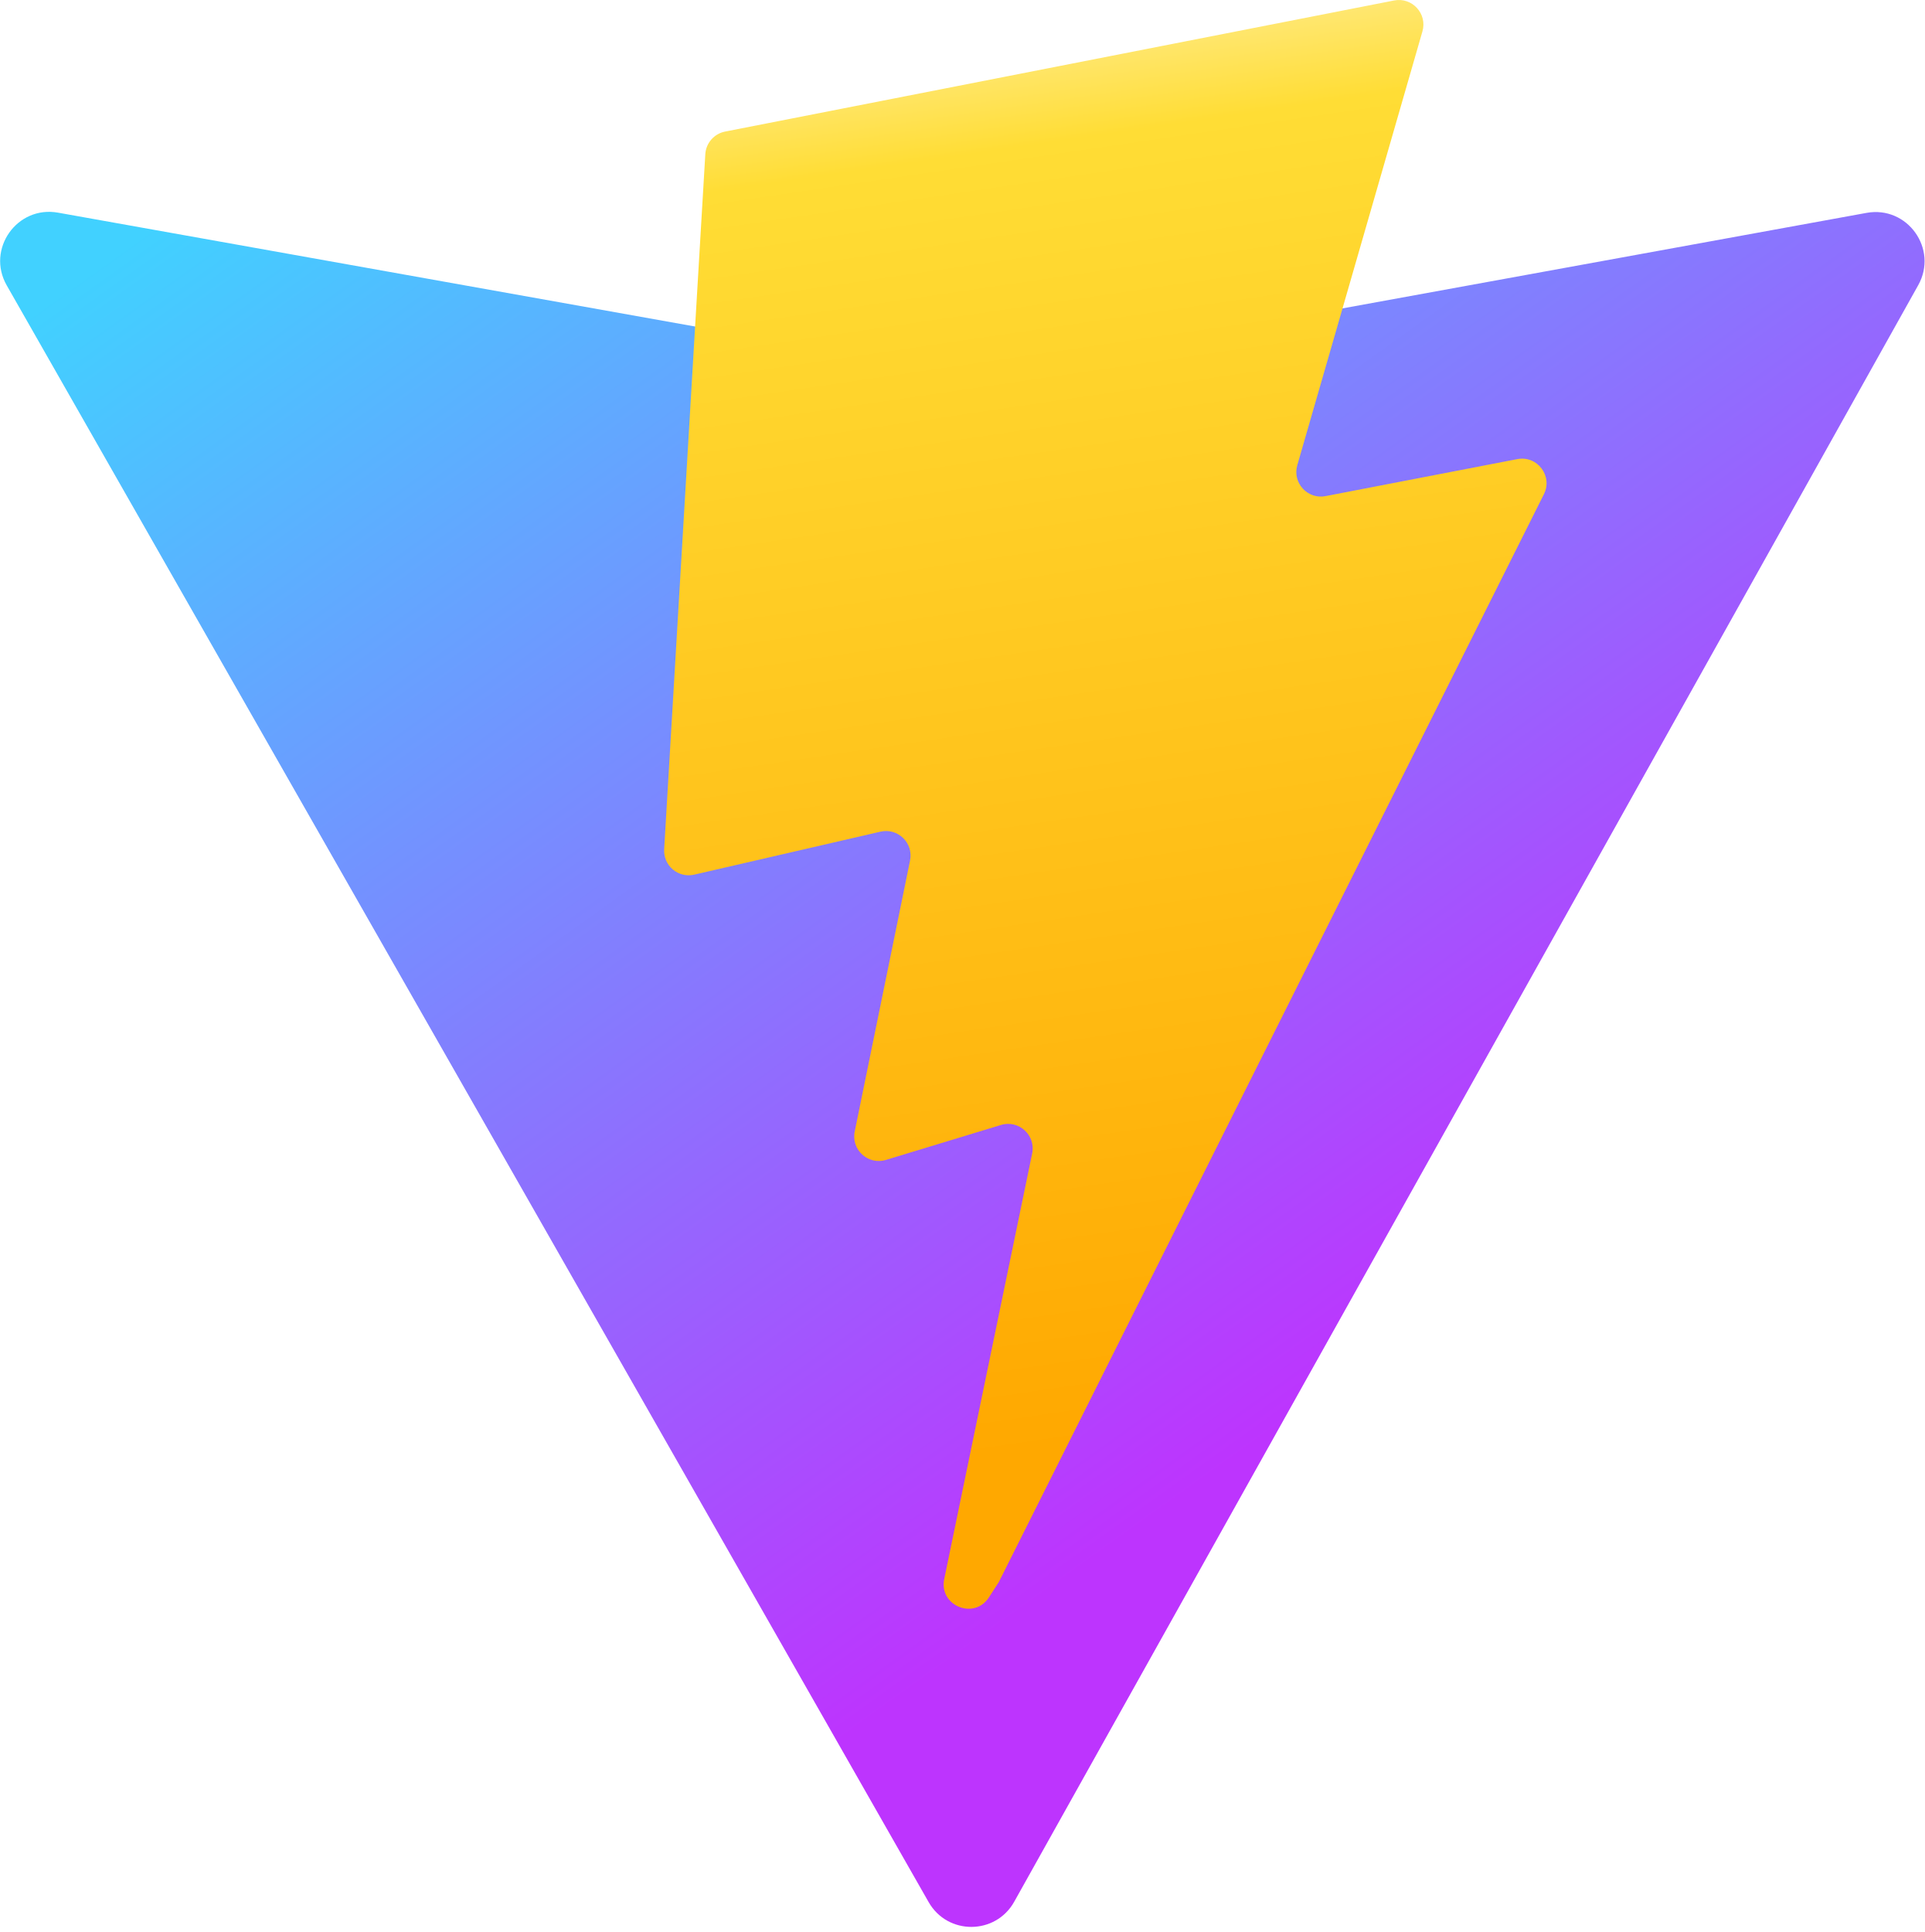
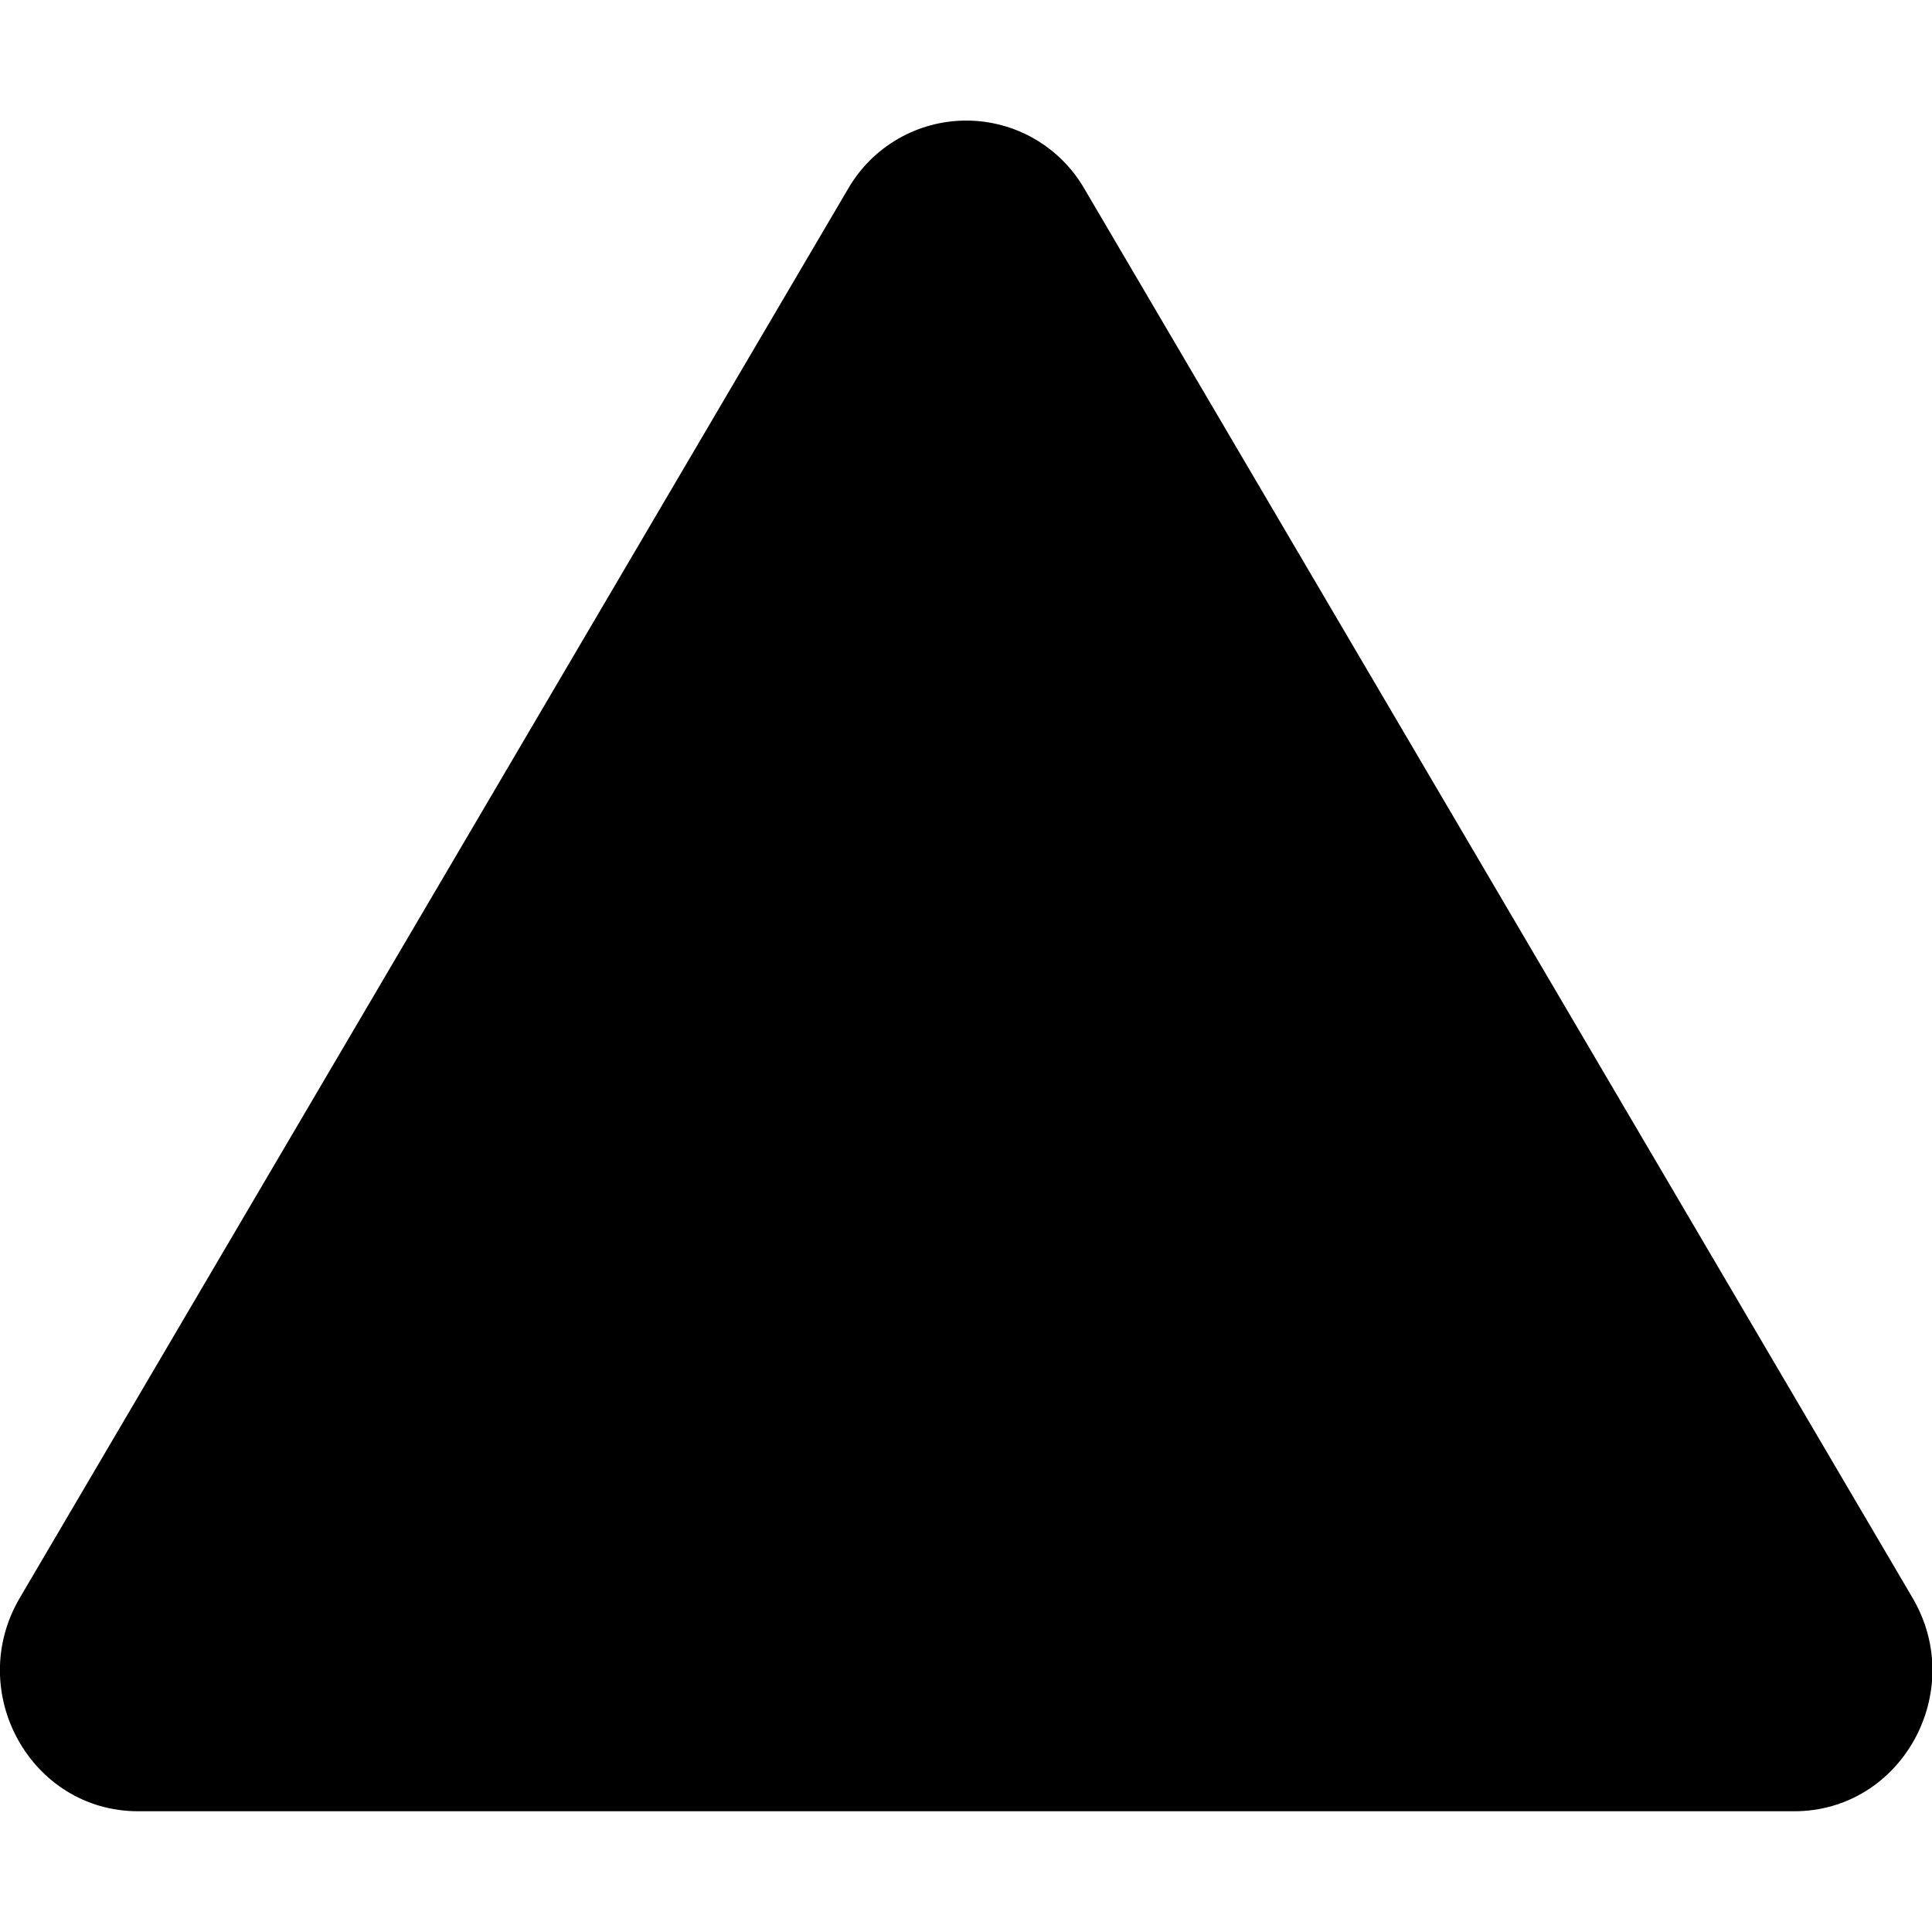
- <svg xmlns="http://www.w3.org/2000/svg" aria-hidden="true" role="img" class="iconify iconify--logos" width="31.88" height="32" preserveAspectRatio="xMidYMid meet" viewBox="0 0 256 257">
-   <defs>
-     <linearGradient id="IconifyId1813088fe1fbc01fb466" x1="-.828%" x2="57.636%" y1="7.652%" y2="78.411%">
-       <stop offset="0%" stop-color="#41D1FF" />
-       <stop offset="100%" stop-color="#BD34FE" />
-     </linearGradient>
-     <linearGradient id="IconifyId1813088fe1fbc01fb467" x1="43.376%" x2="50.316%" y1="2.242%" y2="89.03%">
-       <stop offset="0%" stop-color="#FFEA83" />
-       <stop offset="8.333%" stop-color="#FFDD35" />
-       <stop offset="100%" stop-color="#FFA800" />
-     </linearGradient>
-   </defs>
-   <path fill="url(#IconifyId1813088fe1fbc01fb466)" d="M255.153 37.938L134.897 252.976c-2.483 4.44-8.862 4.466-11.382.048L.875 37.958c-2.746-4.814 1.371-10.646 6.827-9.67l120.385 21.517a6.537 6.537 0 0 0 2.322-.004l117.867-21.483c5.438-.991 9.574 4.796 6.877 9.62Z" />
-   <path fill="url(#IconifyId1813088fe1fbc01fb467)" d="M185.432.063L96.44 17.501a3.268 3.268 0 0 0-2.634 3.014l-5.474 92.456a3.268 3.268 0 0 0 3.997 3.378l24.777-5.718c2.318-.535 4.413 1.507 3.936 3.838l-7.361 36.047c-.495 2.426 1.782 4.5 4.151 3.78l15.304-4.649c2.372-.72 4.652 1.36 4.15 3.788l-11.698 56.621c-.732 3.542 3.979 5.473 5.943 2.437l1.313-2.028l72.516-144.72c1.215-2.423-.88-5.186-3.54-4.672l-25.505 4.922c-2.396.462-4.435-1.77-3.759-4.114l16.646-57.705c.677-2.35-1.37-4.583-3.769-4.113Z" />
+ <svg xmlns="http://www.w3.org/2000/svg" width="16" height="16" fill="currentColor" class="bi bi-triangle-fill" viewBox="0 0 16 16">
+   <path fill-rule="evenodd" d="M7.022 1.566a1.13 1.13 0 0 1 1.96 0l6.857 11.667c.457.778-.092 1.767-.98 1.767H1.144c-.889 0-1.437-.99-.98-1.767z" />
</svg>
